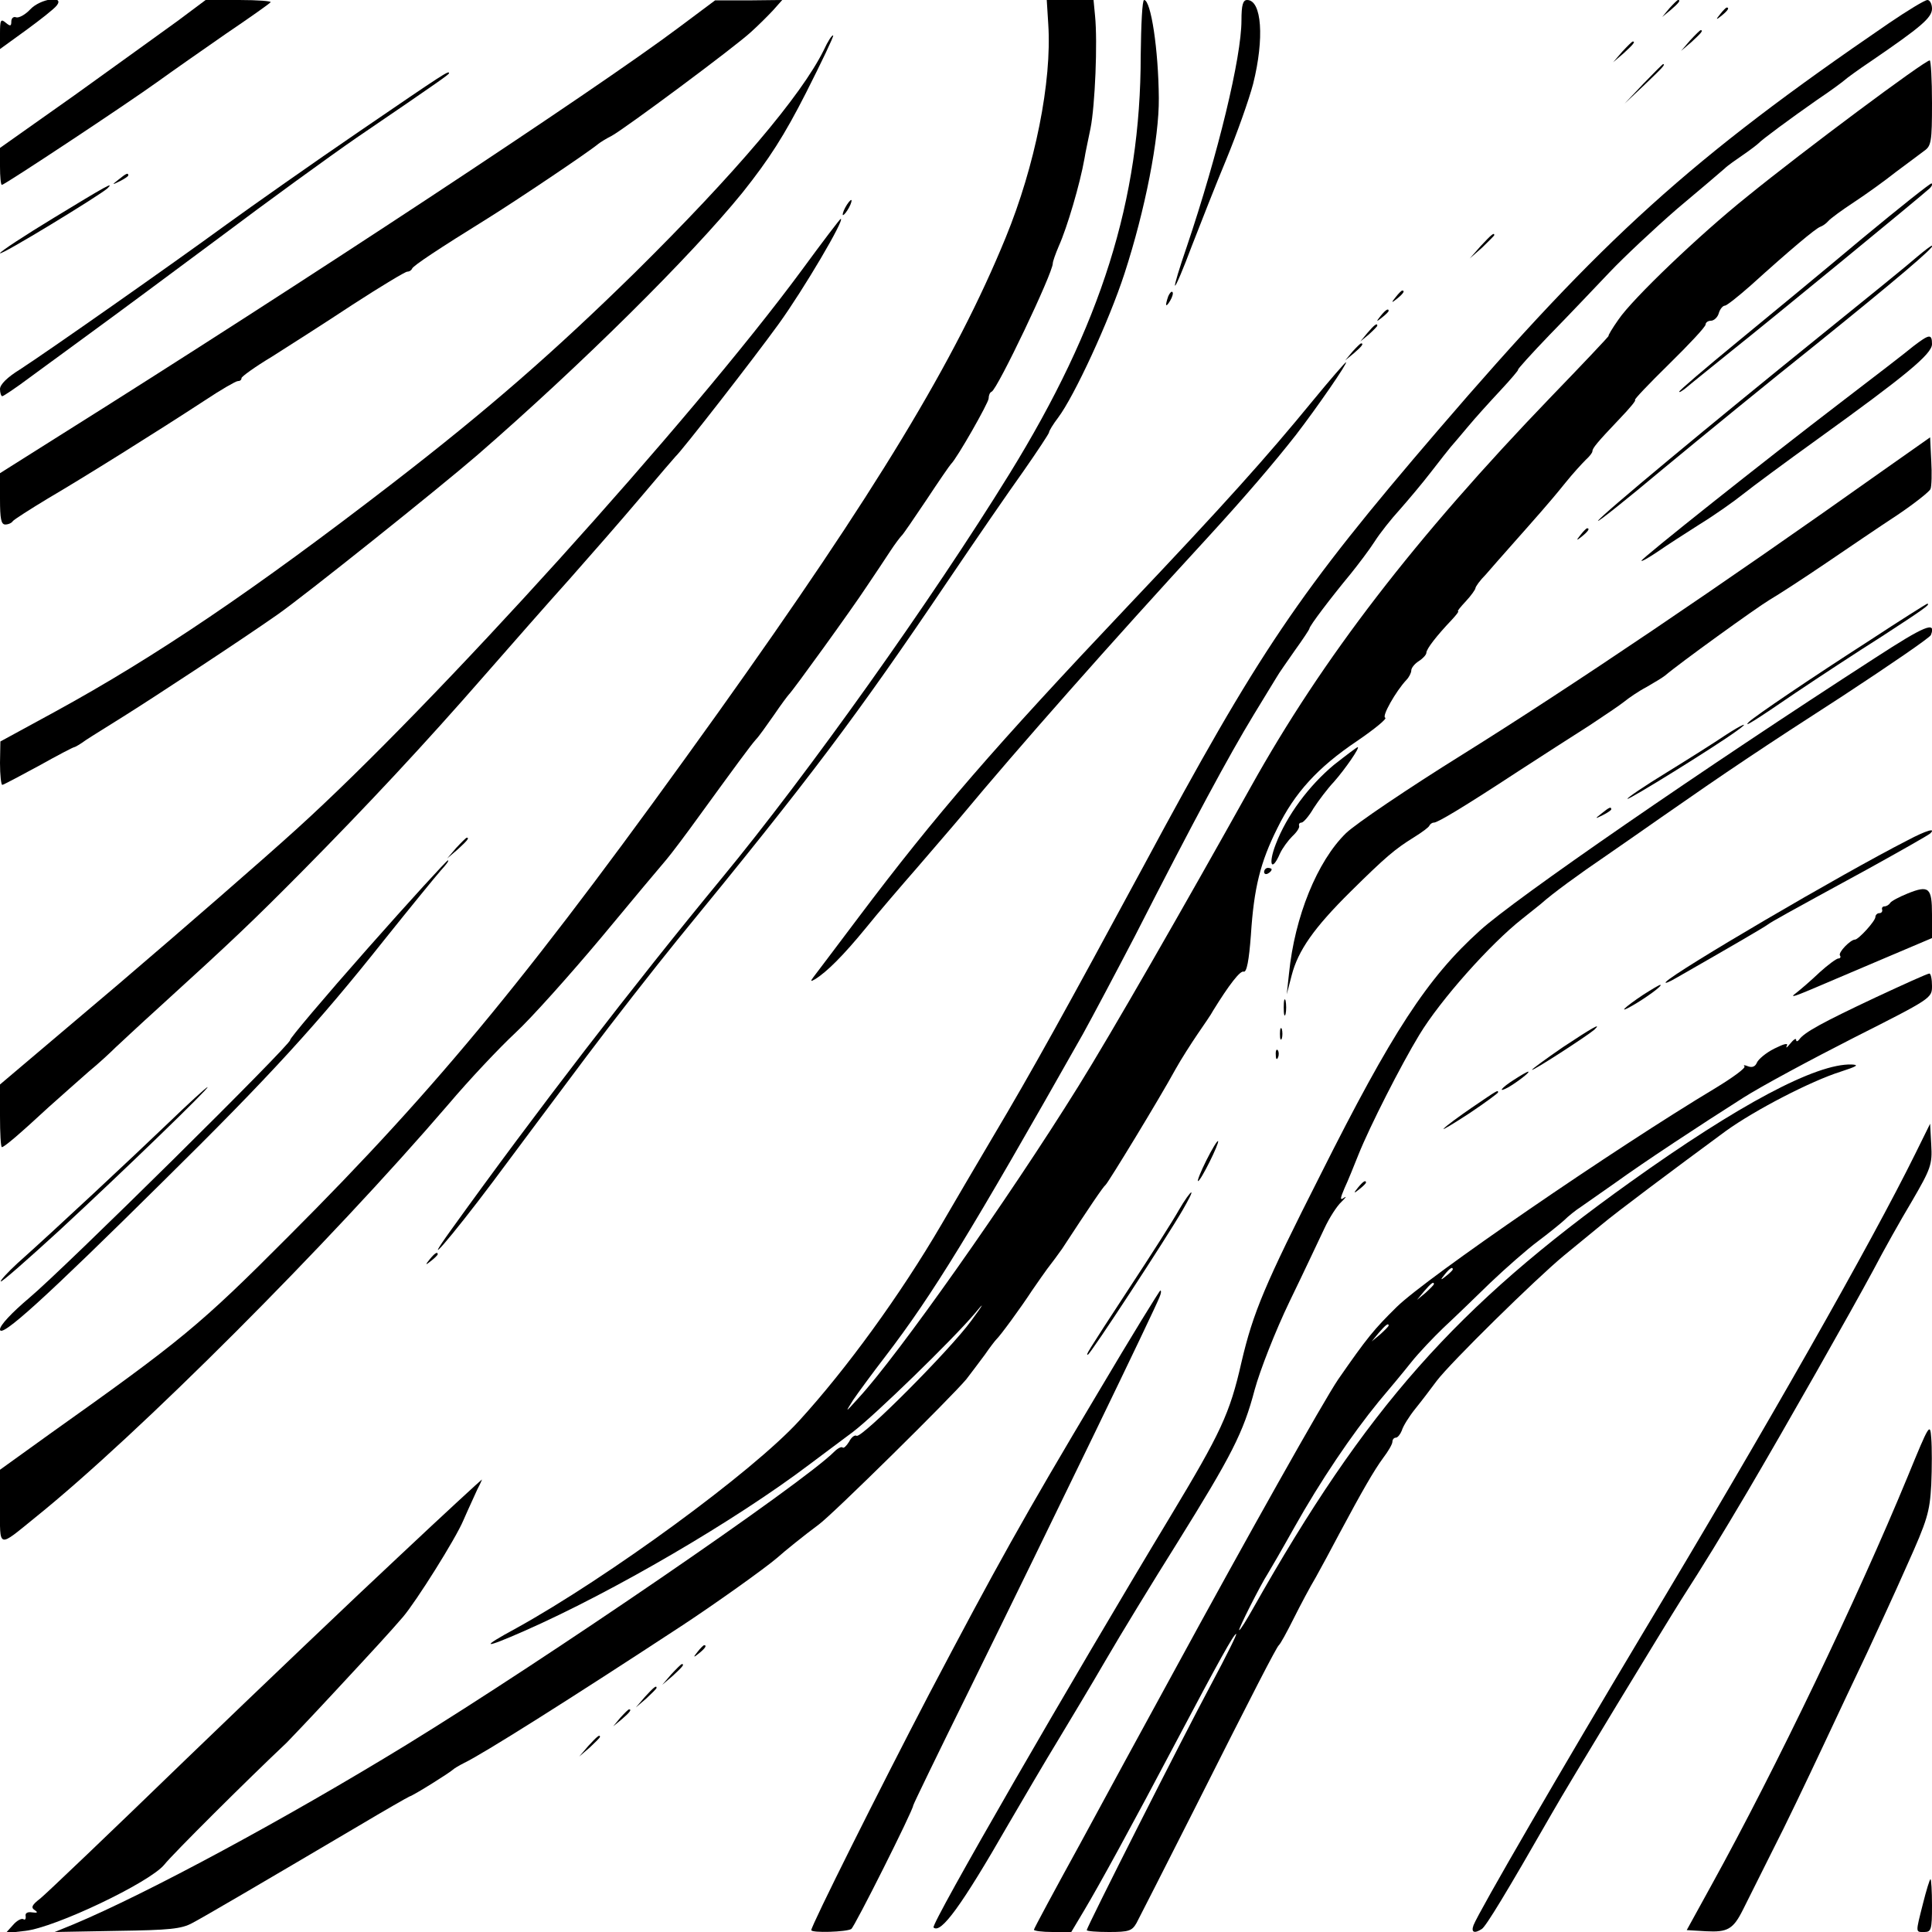
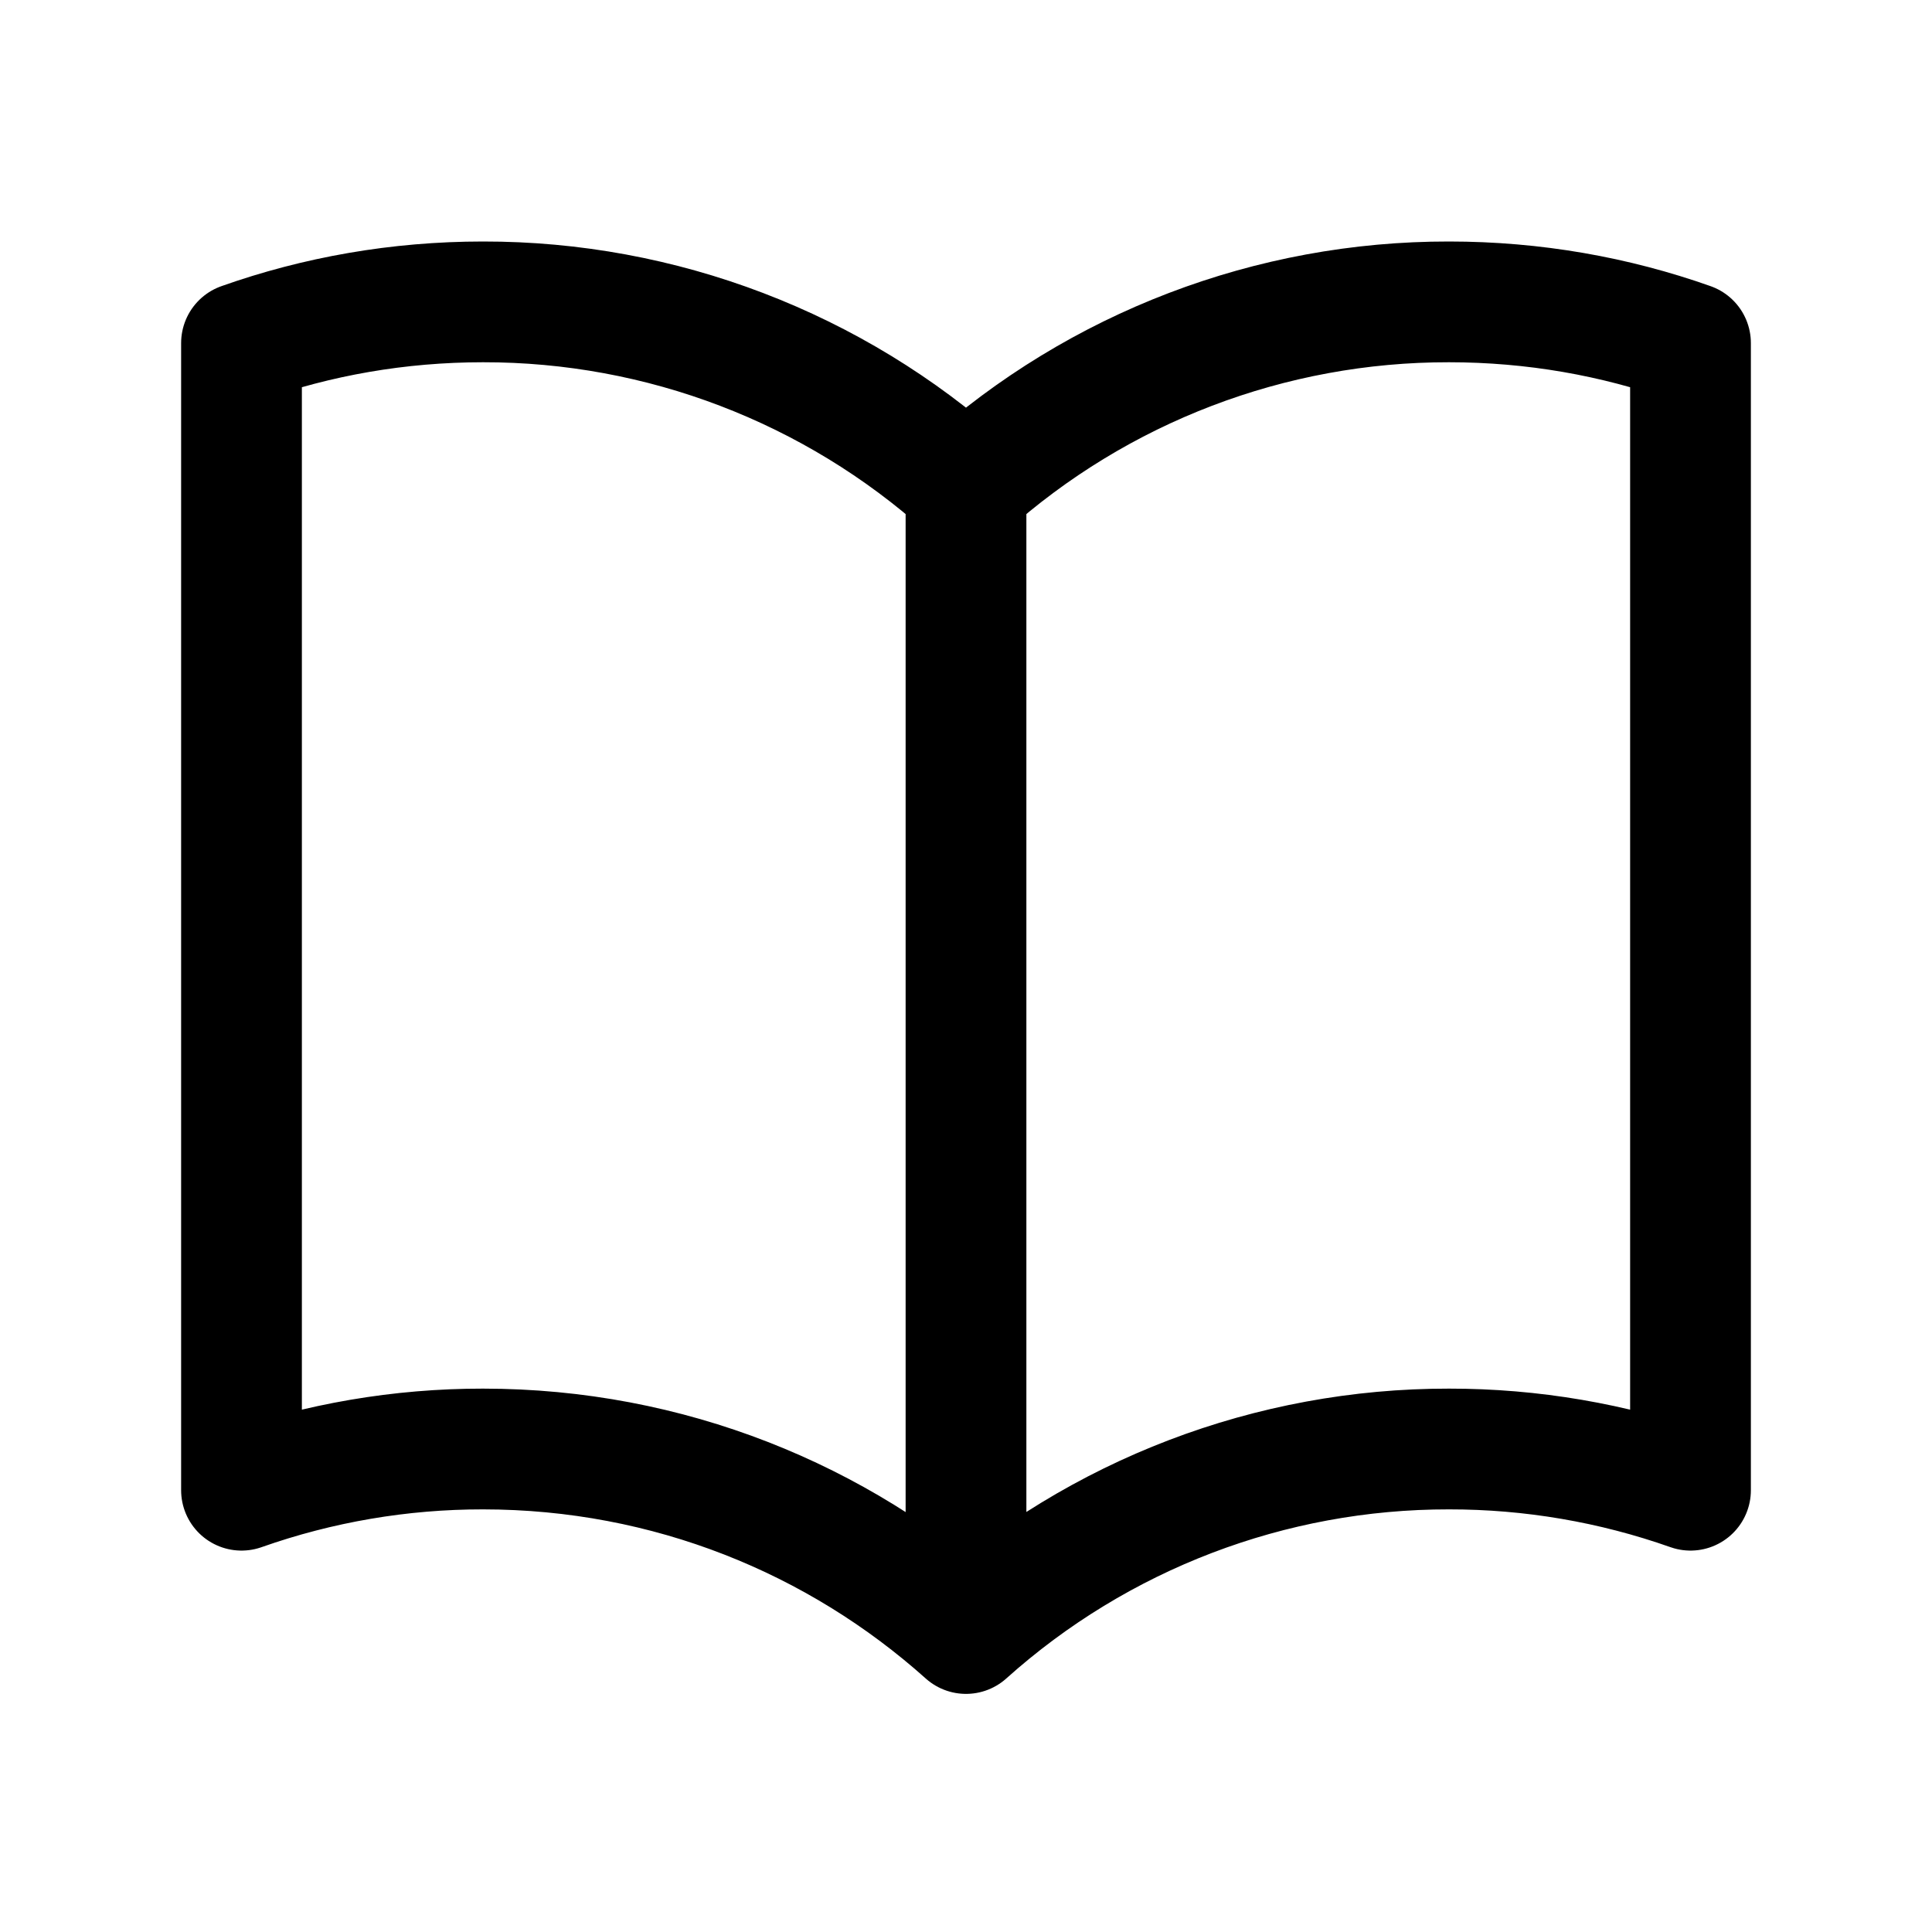
- <svg xmlns="http://www.w3.org/2000/svg" version="1.0" width="512pt" height="512pt" viewBox="0 0 512 512" preserveAspectRatio="xMidYMid meet">
-   <g transform="translate(0,512) scale(0.1,-0.1)" fill="#000000" stroke="none">
-     <path d="M80 5095 c-13 -14 -30 -23 -37 -21 -7 3 -13 -2 -13 -11 0 -13 -3 -13 -15 -3 -13 11 -15 7 -15 -29 l0 -41 69 50 c37 27 74 56 81 65 23 28 -43 19 -70 -10z" />
-     <path d="M470 5064 c-41 -30 -164 -118 -272 -196 l-198 -140 0 -49 c0 -27 2 -49 5 -49 7 0 332 215 415 275 36 26 116 82 178 125 62 42 116 80 119 84 4 3 -34 6 -83 6 l-89 0 -75 -56z" />
-     <path d="M1800 5048 c-221 -166 -1001 -680 -1643 -1083 l-157 -99 0 -68 c0 -53 3 -68 14 -68 8 0 17 4 20 9 3 4 45 31 93 60 94 55 289 177 416 260 42 28 82 51 87 51 6 0 10 3 10 8 0 4 36 30 81 57 44 28 140 89 214 138 74 48 139 87 144 87 5 0 11 3 13 8 3 8 71 53 200 133 77 48 265 174 294 198 5 4 21 14 35 21 35 19 327 236 369 275 19 17 46 44 59 58 l24 27 -89 -1 -89 0 -95 -71z" />
-     <path d="M2778 5056 c10 -152 -35 -376 -113 -566 -133 -325 -344 -673 -763 -1260 -488 -682 -736 -985 -1137 -1386 -236 -237 -284 -276 -633 -524 l-132 -95 0 -98 c0 -112 -7 -110 94 -28 272 219 777 725 1094 1094 55 65 135 150 178 190 42 39 144 153 227 252 82 99 160 192 173 207 12 14 52 67 88 117 96 132 134 184 149 201 8 8 29 38 48 65 19 28 37 52 40 55 9 8 166 225 206 286 21 31 49 73 62 93 13 20 27 38 30 41 4 3 33 46 66 95 33 50 62 92 65 95 16 15 100 163 100 174 0 8 3 16 8 18 15 6 162 314 162 340 0 5 7 25 16 46 22 49 56 164 68 232 2 14 10 50 16 80 12 60 19 229 12 298 l-4 42 -62 0 -62 0 4 -64z" />
-     <path d="M3023 4973 c0 -383 -105 -715 -348 -1109 -206 -334 -535 -796 -762 -1071 -235 -285 -493 -620 -718 -933 -85 -118 0 -20 111 128 64 86 176 236 248 332 72 96 181 235 241 309 354 432 473 590 720 956 71 105 159 233 197 286 37 53 68 100 68 103 0 4 11 22 24 39 43 57 135 256 176 382 55 169 92 359 91 465 -1 129 -21 260 -39 260 -5 0 -8 -66 -9 -147z" />
-     <path d="M3290 5066 c0 -98 -62 -354 -145 -600 -19 -55 -33 -101 -31 -103 2 -2 22 45 44 104 23 59 64 164 92 231 28 68 60 158 71 200 30 120 23 222 -16 222 -11 0 -15 -13 -15 -54z" />
-     <path d="M4424 5098 l-19 -23 23 19 c21 18 27 26 19 26 -2 0 -12 -10 -23 -22z" />
-     <path d="M5005 5058 c-525 -359 -756 -568 -1194 -1078 -370 -431 -474 -585 -782 -1158 -201 -372 -293 -539 -399 -717 -42 -71 -103 -175 -135 -230 -110 -188 -252 -383 -377 -520 -124 -136 -506 -415 -750 -550 -98 -53 -89 -56 22 -7 234 103 558 292 755 441 34 25 85 64 115 86 58 44 263 243 324 315 26 32 24 26 -10 -20 -56 -77 -291 -313 -304 -305 -5 3 -14 -4 -20 -16 -7 -11 -14 -18 -17 -15 -3 3 -13 -2 -22 -11 -82 -83 -761 -548 -1134 -777 -320 -196 -687 -394 -883 -476 l-49 -20 165 3 c139 2 171 5 200 21 34 18 179 103 440 257 69 41 130 76 135 78 13 4 108 64 115 71 3 3 16 11 30 18 50 24 277 167 579 365 85 56 216 149 251 179 20 18 71 59 110 88 37 27 351 337 391 385 13 17 35 46 49 65 13 19 27 37 30 40 10 9 65 84 95 130 17 25 35 50 40 57 14 18 28 37 40 54 70 107 109 165 115 169 7 6 143 229 185 306 15 27 42 69 59 94 17 25 36 52 41 62 42 68 72 107 81 103 8 -2 14 30 19 97 8 125 25 193 70 283 46 94 107 161 211 231 47 32 81 60 75 62 -10 3 28 70 56 100 7 7 13 19 13 25 0 7 9 18 20 25 11 7 20 17 20 22 0 10 27 45 67 87 12 13 20 23 17 23 -3 0 7 12 21 27 14 15 25 31 25 34 0 4 12 21 28 37 30 35 107 121 147 167 15 17 43 50 63 75 20 25 45 52 54 61 10 9 18 19 18 23 0 8 12 23 72 86 27 28 45 50 41 50 -4 0 37 43 90 95 53 52 97 99 97 105 0 5 6 10 14 10 8 0 18 9 21 20 3 11 11 20 16 20 5 0 35 24 68 53 105 95 173 152 185 156 6 2 16 9 21 15 6 7 36 29 68 50 32 21 82 57 111 80 30 22 64 48 75 56 19 13 21 24 21 127 0 62 -3 113 -6 113 -13 0 -334 -239 -484 -361 -125 -100 -304 -271 -341 -326 -17 -24 -28 -43 -26 -43 2 0 -67 -73 -153 -162 -360 -374 -605 -692 -795 -1033 -178 -319 -373 -659 -458 -795 -184 -296 -479 -714 -582 -825 -36 -40 -36 -40 -14 -5 13 19 51 71 85 115 127 166 226 328 524 855 26 47 88 164 138 260 156 306 249 478 314 585 27 44 54 89 61 100 6 11 29 43 49 72 21 29 38 55 38 57 0 7 57 82 110 146 20 25 49 63 63 85 14 22 44 60 67 85 22 25 60 70 83 100 23 30 47 60 52 66 6 7 26 30 45 53 19 23 58 66 86 96 28 30 49 55 47 55 -3 0 35 42 84 93 49 50 120 125 159 166 38 40 119 116 179 168 61 51 117 99 125 106 8 8 31 24 50 37 19 13 37 27 40 30 9 10 85 66 155 115 39 26 72 51 75 54 3 3 34 26 70 50 130 89 160 114 160 138 0 13 -6 23 -12 23 -7 0 -53 -28 -103 -62z" />
-     <path d="M4559 5083 c-13 -16 -12 -17 4 -4 16 13 21 21 13 21 -2 0 -10 -8 -17 -17z" />
-     <path d="M4479 5013 l-24 -28 28 24 c25 23 32 31 24 31 -2 0 -14 -12 -28 -27z" />
-     <path d="M2183 4987 c-60 -121 -235 -327 -499 -588 -214 -210 -390 -364 -644 -560 -367 -283 -627 -459 -894 -605 l-145 -79 -1 -57 c0 -32 3 -58 6 -58 3 0 46 23 96 50 50 28 92 50 95 50 2 0 16 8 31 19 15 10 59 37 97 61 77 48 316 205 410 271 69 48 427 334 530 423 274 238 566 527 703 696 70 88 110 150 168 264 41 81 74 150 72 152 -3 2 -14 -15 -25 -39z" />
-     <path d="M4299 4983 l-24 -28 28 24 c25 23 32 31 24 31 -2 0 -14 -12 -28 -27z" />
-     <path d="M4355 4898 l-50 -53 53 50 c48 46 57 55 49 55 -1 0 -25 -24 -52 -52z" />
-     <path d="M954 4773 c-126 -86 -285 -198 -354 -248 -148 -108 -473 -336 -547 -384 -34 -21 -53 -40 -53 -52 0 -10 3 -19 6 -19 3 0 36 22 72 49 37 27 112 82 168 123 55 40 206 152 335 248 129 97 293 216 364 265 229 156 245 168 245 171 0 8 -12 0 -236 -153z" />
-     <path d="M314 4644 c-18 -14 -18 -15 4 -4 12 6 22 13 22 15 0 8 -5 6 -26 -11z" />
-     <path d="M4935 4488 c-99 -83 -249 -207 -332 -275 -84 -69 -153 -128 -153 -131 0 -3 8 2 18 10 9 8 64 52 122 99 92 73 499 407 524 430 5 5 8 10 5 13 -2 2 -85 -64 -184 -146z" />
-     <path d="M143 4543 c-79 -48 -143 -90 -143 -94 0 -8 264 153 285 172 19 19 -4 6 -142 -78z" />
-     <path d="M2240 4570 c-6 -11 -8 -20 -6 -20 3 0 10 9 16 20 6 11 8 20 6 20 -3 0 -10 -9 -16 -20z" />
-     <path d="M2124 4403 c-292 -396 -975 -1152 -1339 -1481 -88 -80 -301 -265 -472 -411 l-313 -265 0 -83 c0 -46 2 -83 5 -83 6 0 43 31 124 106 31 28 79 70 106 94 28 23 59 52 71 64 12 11 63 59 115 106 200 182 248 228 379 360 176 178 327 340 484 520 70 80 171 195 225 255 54 61 138 157 187 215 49 58 91 107 94 110 16 14 206 258 274 352 65 90 176 278 164 278 -2 0 -49 -62 -104 -137z" />
-     <path d="M3924 4468 l-29 -33 33 29 c17 17 32 31 32 33 0 8 -8 1 -36 -29z" />
-     <path d="M5080 4439 c-19 -17 -136 -112 -260 -212 -286 -231 -576 -472 -585 -487 -4 -7 74 55 173 138 99 82 280 230 403 328 207 167 321 263 309 263 -3 0 -21 -14 -40 -30z" />
-     <path d="M3096 4335 c-9 -26 -7 -32 5 -12 6 10 9 21 6 23 -2 3 -7 -2 -11 -11z" />
-     <path d="M3699 4333 c-13 -16 -12 -17 4 -4 16 13 21 21 13 21 -2 0 -10 -8 -17 -17z" />
-     <path d="M3659 4283 c-13 -16 -12 -17 4 -4 9 7 17 15 17 17 0 8 -8 3 -21 -13z" />
-     <path d="M3624 4238 l-19 -23 23 19 c12 11 22 21 22 23 0 8 -8 2 -26 -19z" />
-     <path d="M5070 4202 c-19 -16 -105 -82 -190 -147 -208 -159 -530 -415 -530 -421 0 -3 19 8 43 24 23 16 74 49 112 73 39 24 90 60 115 80 25 20 113 85 195 144 236 170 305 227 305 253 0 28 -7 27 -50 -6z" />
-     <path d="M3584 4188 l-19 -23 23 19 c21 18 27 26 19 26 -2 0 -12 -10 -23 -22z" />
-     <path d="M3479 4058 c-122 -149 -233 -273 -489 -543 -355 -375 -510 -554 -714 -825 -60 -80 -114 -151 -120 -159 -9 -12 -8 -13 4 -6 31 19 75 63 134 135 33 41 95 113 136 160 41 48 95 110 120 140 142 171 396 459 650 735 99 108 176 198 234 272 57 74 139 193 133 193 -2 0 -42 -46 -88 -102z" />
-     <path d="M4990 3873 c-431 -306 -825 -572 -1115 -753 -143 -89 -282 -183 -308 -208 -76 -74 -136 -221 -151 -372 l-6 -55 13 50 c17 66 59 126 156 222 93 92 118 113 168 144 21 13 40 27 41 31 2 4 7 8 12 8 10 0 77 40 225 137 60 39 144 93 185 119 41 27 84 56 95 65 11 9 37 27 58 38 21 12 44 26 50 31 36 31 241 179 276 200 24 14 90 57 149 97 59 40 144 98 190 128 46 31 85 62 88 69 3 7 4 41 2 75 l-3 62 -125 -88z" />
-     <path d="M4189 3703 c-13 -16 -12 -17 4 -4 16 13 21 21 13 21 -2 0 -10 -8 -17 -17z" />
-     <path d="M4955 3423 c-157 -101 -303 -200 -320 -216 -18 -18 17 4 125 78 58 39 160 106 228 149 106 69 131 86 119 86 -1 0 -70 -43 -152 -97z" />
-     <path d="M4970 3377 c-457 -295 -956 -639 -1048 -723 -139 -125 -234 -271 -422 -646 -149 -294 -179 -366 -210 -498 -31 -137 -55 -187 -188 -408 -262 -434 -636 -1082 -628 -1090 19 -18 74 57 198 273 42 72 100 171 130 220 30 50 88 146 128 215 40 69 125 208 189 310 145 233 176 293 206 407 14 51 54 154 93 235 38 78 79 166 92 193 13 28 33 59 45 70 11 11 15 16 7 11 -11 -8 -11 -3 1 25 9 19 25 59 37 89 30 75 113 238 161 317 56 93 189 242 273 308 21 17 44 35 50 40 30 27 100 78 172 127 43 30 110 76 148 103 172 120 266 183 480 321 125 82 230 154 233 161 15 38 -16 25 -147 -60z" />
-     <path d="M4570 3170 c-25 -17 -93 -60 -153 -97 -59 -36 -106 -68 -104 -70 4 -3 230 137 288 179 41 29 16 19 -31 -12z" />
-     <path d="M3535 3093 c-66 -55 -125 -134 -154 -210 -21 -54 -11 -76 11 -25 7 15 22 35 33 46 11 10 19 22 18 27 -2 5 1 9 6 9 5 0 20 17 32 38 13 20 37 52 54 70 30 34 70 92 63 92 -2 0 -30 -21 -63 -47z" />
-     <path d="M4244 2964 c-18 -14 -18 -15 4 -4 12 6 22 13 22 15 0 8 -5 6 -26 -11z" />
-     <path d="M5055 2893 c-178 -91 -614 -347 -640 -375 -5 -6 8 -1 30 12 145 83 231 133 240 140 11 8 43 26 265 147 85 47 159 89 165 94 17 16 -9 9 -60 -18z" />
-     <path d="M1209 2873 l-24 -28 28 24 c25 23 32 31 24 31 -2 0 -14 -12 -28 -27z" />
-     <path d="M973 2605 c-114 -129 -206 -238 -204 -241 5 -9 -601 -608 -692 -684 -46 -39 -77 -72 -77 -83 0 -26 119 82 433 393 281 277 409 417 586 640 68 85 135 167 149 183 14 15 23 27 19 27 -3 0 -100 -106 -214 -235z" />
-     <path d="M3350 2809 c0 -5 5 -7 10 -4 6 3 10 8 10 11 0 2 -4 4 -10 4 -5 0 -10 -5 -10 -11z" />
-     <path d="M5055 2752 c-22 -9 -43 -20 -46 -25 -3 -5 -10 -9 -15 -9 -5 0 -8 -4 -6 -9 1 -5 -2 -9 -8 -9 -5 0 -10 -5 -10 -10 0 -11 -45 -60 -54 -60 -12 0 -45 -34 -40 -42 3 -4 1 -8 -4 -8 -5 0 -28 -17 -50 -37 -22 -21 -51 -46 -64 -56 -15 -11 -3 -8 37 9 33 14 120 51 193 82 l132 56 0 62 c0 72 -8 79 -65 56z" />
-     <path d="M4969 2476 c-138 -65 -188 -92 -201 -111 -4 -5 -8 -6 -8 -1 0 6 -7 1 -16 -10 -8 -10 -12 -13 -9 -6 5 9 -7 6 -33 -7 -22 -11 -42 -28 -46 -37 -4 -10 -12 -14 -23 -10 -10 4 -14 4 -10 0 4 -4 -30 -29 -76 -57 -270 -162 -765 -502 -845 -580 -61 -60 -79 -82 -156 -193 -38 -56 -240 -415 -438 -779 -69 -126 -180 -330 -246 -452 -67 -122 -122 -224 -122 -227 0 -3 22 -6 49 -6 l50 0 34 57 c40 67 124 220 247 453 111 210 150 280 156 280 3 0 -27 -60 -66 -133 -76 -142 -330 -644 -330 -652 0 -3 27 -5 59 -5 53 0 61 3 73 24 7 13 75 147 151 297 160 318 219 432 226 439 4 3 21 34 39 70 18 36 44 85 59 110 14 25 42 77 62 115 61 114 92 168 117 202 13 17 24 36 24 42 0 6 4 11 9 11 5 0 12 9 16 19 3 11 19 37 36 58 17 21 42 54 56 73 36 48 264 272 338 333 33 27 78 64 100 82 38 32 185 142 329 248 78 56 225 132 304 157 43 14 50 18 29 19 -94 3 -299 -106 -587 -312 -462 -330 -700 -599 -999 -1129 -18 -32 -34 -58 -37 -58 -4 0 57 121 76 150 5 8 37 63 70 122 69 123 152 246 224 334 28 33 67 80 86 104 19 24 58 65 85 91 28 26 84 80 125 120 41 39 98 89 125 109 28 21 59 46 70 56 11 11 31 27 45 36 14 10 54 38 90 63 79 57 225 153 340 226 47 30 179 101 293 159 206 104 207 105 207 137 0 18 -3 33 -7 33 -5 0 -69 -29 -144 -64z m-1119 -720 c0 -2 -8 -10 -17 -17 -16 -13 -17 -12 -4 4 13 16 21 21 21 13z m-50 -39 c0 -2 -10 -12 -22 -23 l-23 -19 19 23 c18 21 26 27 26 19z m-120 -110 c0 -2 -10 -12 -22 -23 l-23 -19 19 23 c18 21 26 27 26 19z" />
-     <path d="M4355 2484 c-51 -34 -69 -52 -29 -29 35 20 82 54 74 55 -3 0 -23 -12 -45 -26z" />
-     <path d="M3402 2450 c0 -19 2 -27 5 -17 2 9 2 25 0 35 -3 9 -5 1 -5 -18z" />
-     <path d="M3392 2380 c0 -14 2 -19 5 -12 2 6 2 18 0 25 -3 6 -5 1 -5 -13z" />
-     <path d="M4142 2345 c-45 -31 -82 -58 -82 -60 0 -5 145 89 165 106 22 21 -6 5 -83 -46z" />
-     <path d="M3381 2324 c0 -11 3 -14 6 -6 3 7 2 16 -1 19 -3 4 -6 -2 -5 -13z" />
-     <path d="M4013 2259 c-35 -22 -46 -37 -15 -20 22 13 58 40 52 41 -3 0 -20 -10 -37 -21z" />
-     <path d="M445 2143 c-96 -92 -298 -281 -399 -371 -26 -24 -46 -46 -44 -48 3 -2 72 59 154 134 173 160 401 381 394 381 -3 0 -50 -43 -105 -96z" />
-     <path d="M3901 2185 c-35 -24 -69 -49 -75 -56 -6 -6 24 12 67 40 42 28 77 54 77 56 0 7 0 7 -69 -40z" />
-     <path d="M5076 2063 c-117 -237 -393 -723 -724 -1274 -210 -351 -433 -735 -447 -771 -7 -19 2 -23 22 -10 11 7 64 94 186 307 40 71 301 500 342 565 63 98 105 167 176 287 100 170 272 473 334 588 26 50 72 132 102 182 50 86 54 97 51 149 l-3 56 -39 -79z" />
-     <path d="M3197 2045 c-15 -30 -25 -55 -22 -55 7 0 57 101 53 106 -2 2 -16 -21 -31 -51z" />
-     <path d="M3599 1973 c-13 -16 -12 -17 4 -4 9 7 17 15 17 17 0 8 -8 3 -21 -13z" />
-     <path d="M3124 1913 c-15 -27 -73 -118 -129 -203 -121 -185 -117 -180 -112 -180 6 0 210 312 251 383 15 26 26 47 23 47 -3 0 -18 -21 -33 -47z" />
-     <path d="M1139 1783 c-13 -16 -12 -17 4 -4 9 7 17 15 17 17 0 8 -8 3 -21 -13z" />
-     <path d="M2912 1433 c-201 -337 -270 -461 -450 -803 -131 -251 -312 -613 -312 -625 0 -8 94 -5 106 3 9 6 164 315 164 327 0 3 67 141 149 307 221 449 494 1013 504 1041 4 9 5 17 2 17 -2 0 -76 -120 -163 -267z" />
-     <path d="M5056 1208 c-134 -325 -350 -775 -520 -1083 l-66 -120 51 -3 c57 -3 72 5 98 57 10 20 45 90 78 156 34 66 93 190 133 275 40 85 93 198 118 250 24 52 72 155 105 230 55 122 61 143 65 215 2 45 2 100 0 124 -3 41 -5 38 -62 -101z" />
-     <path d="M1060 998 c-118 -110 -375 -355 -570 -543 -195 -189 -368 -354 -383 -366 -22 -17 -26 -24 -15 -31 9 -6 8 -8 -7 -6 -12 2 -19 -2 -17 -10 1 -8 -2 -11 -6 -8 -5 3 -18 -4 -28 -16 l-19 -21 52 6 c80 9 329 128 368 175 23 29 222 227 325 324 8 8 67 70 130 138 104 112 140 151 178 195 35 41 140 208 160 256 13 30 30 66 37 82 8 15 13 27 12 26 -1 0 -99 -90 -217 -201z" />
-     <path d="M1849 743 c-13 -16 -12 -17 4 -4 16 13 21 21 13 21 -2 0 -10 -8 -17 -17z" />
-     <path d="M1779 683 l-24 -28 28 24 c25 23 32 31 24 31 -2 0 -14 -12 -28 -27z" />
-     <path d="M1709 623 l-24 -28 28 24 c15 14 27 26 27 28 0 8 -8 1 -31 -24z" />
-     <path d="M1644 568 l-19 -23 23 19 c21 18 27 26 19 26 -2 0 -12 -10 -23 -22z" />
-     <path d="M1559 493 l-24 -28 28 24 c15 14 27 26 27 28 0 8 -8 1 -31 -24z" />
-     <path d="M5096 75 c-20 -79 -20 -75 4 -75 18 0 20 7 20 70 0 39 -2 70 -4 70 -2 0 -11 -29 -20 -65z" />
-   </g>
+ <svg xmlns="http://www.w3.org/2000/svg" fill="none" viewBox="0 0 24 24" stroke-width="1.5" stroke="#000000">
+   <path stroke-linecap="round" stroke-linejoin="round" d="M12 6.042A8.967 8.967 0 0 0 6 3.75c-1.052 0-2.062.18-3 .512v14.25A8.987 8.987 0 0 1 6 18c2.305 0 4.408.867 6 2.292m0-14.25a8.966 8.966 0 0 1 6-2.292c1.052 0 2.062.18 3 .512v14.25A8.987 8.987 0 0 0 18 18a8.967 8.967 0 0 0-6 2.292m0-14.25v14.25" />
</svg>
